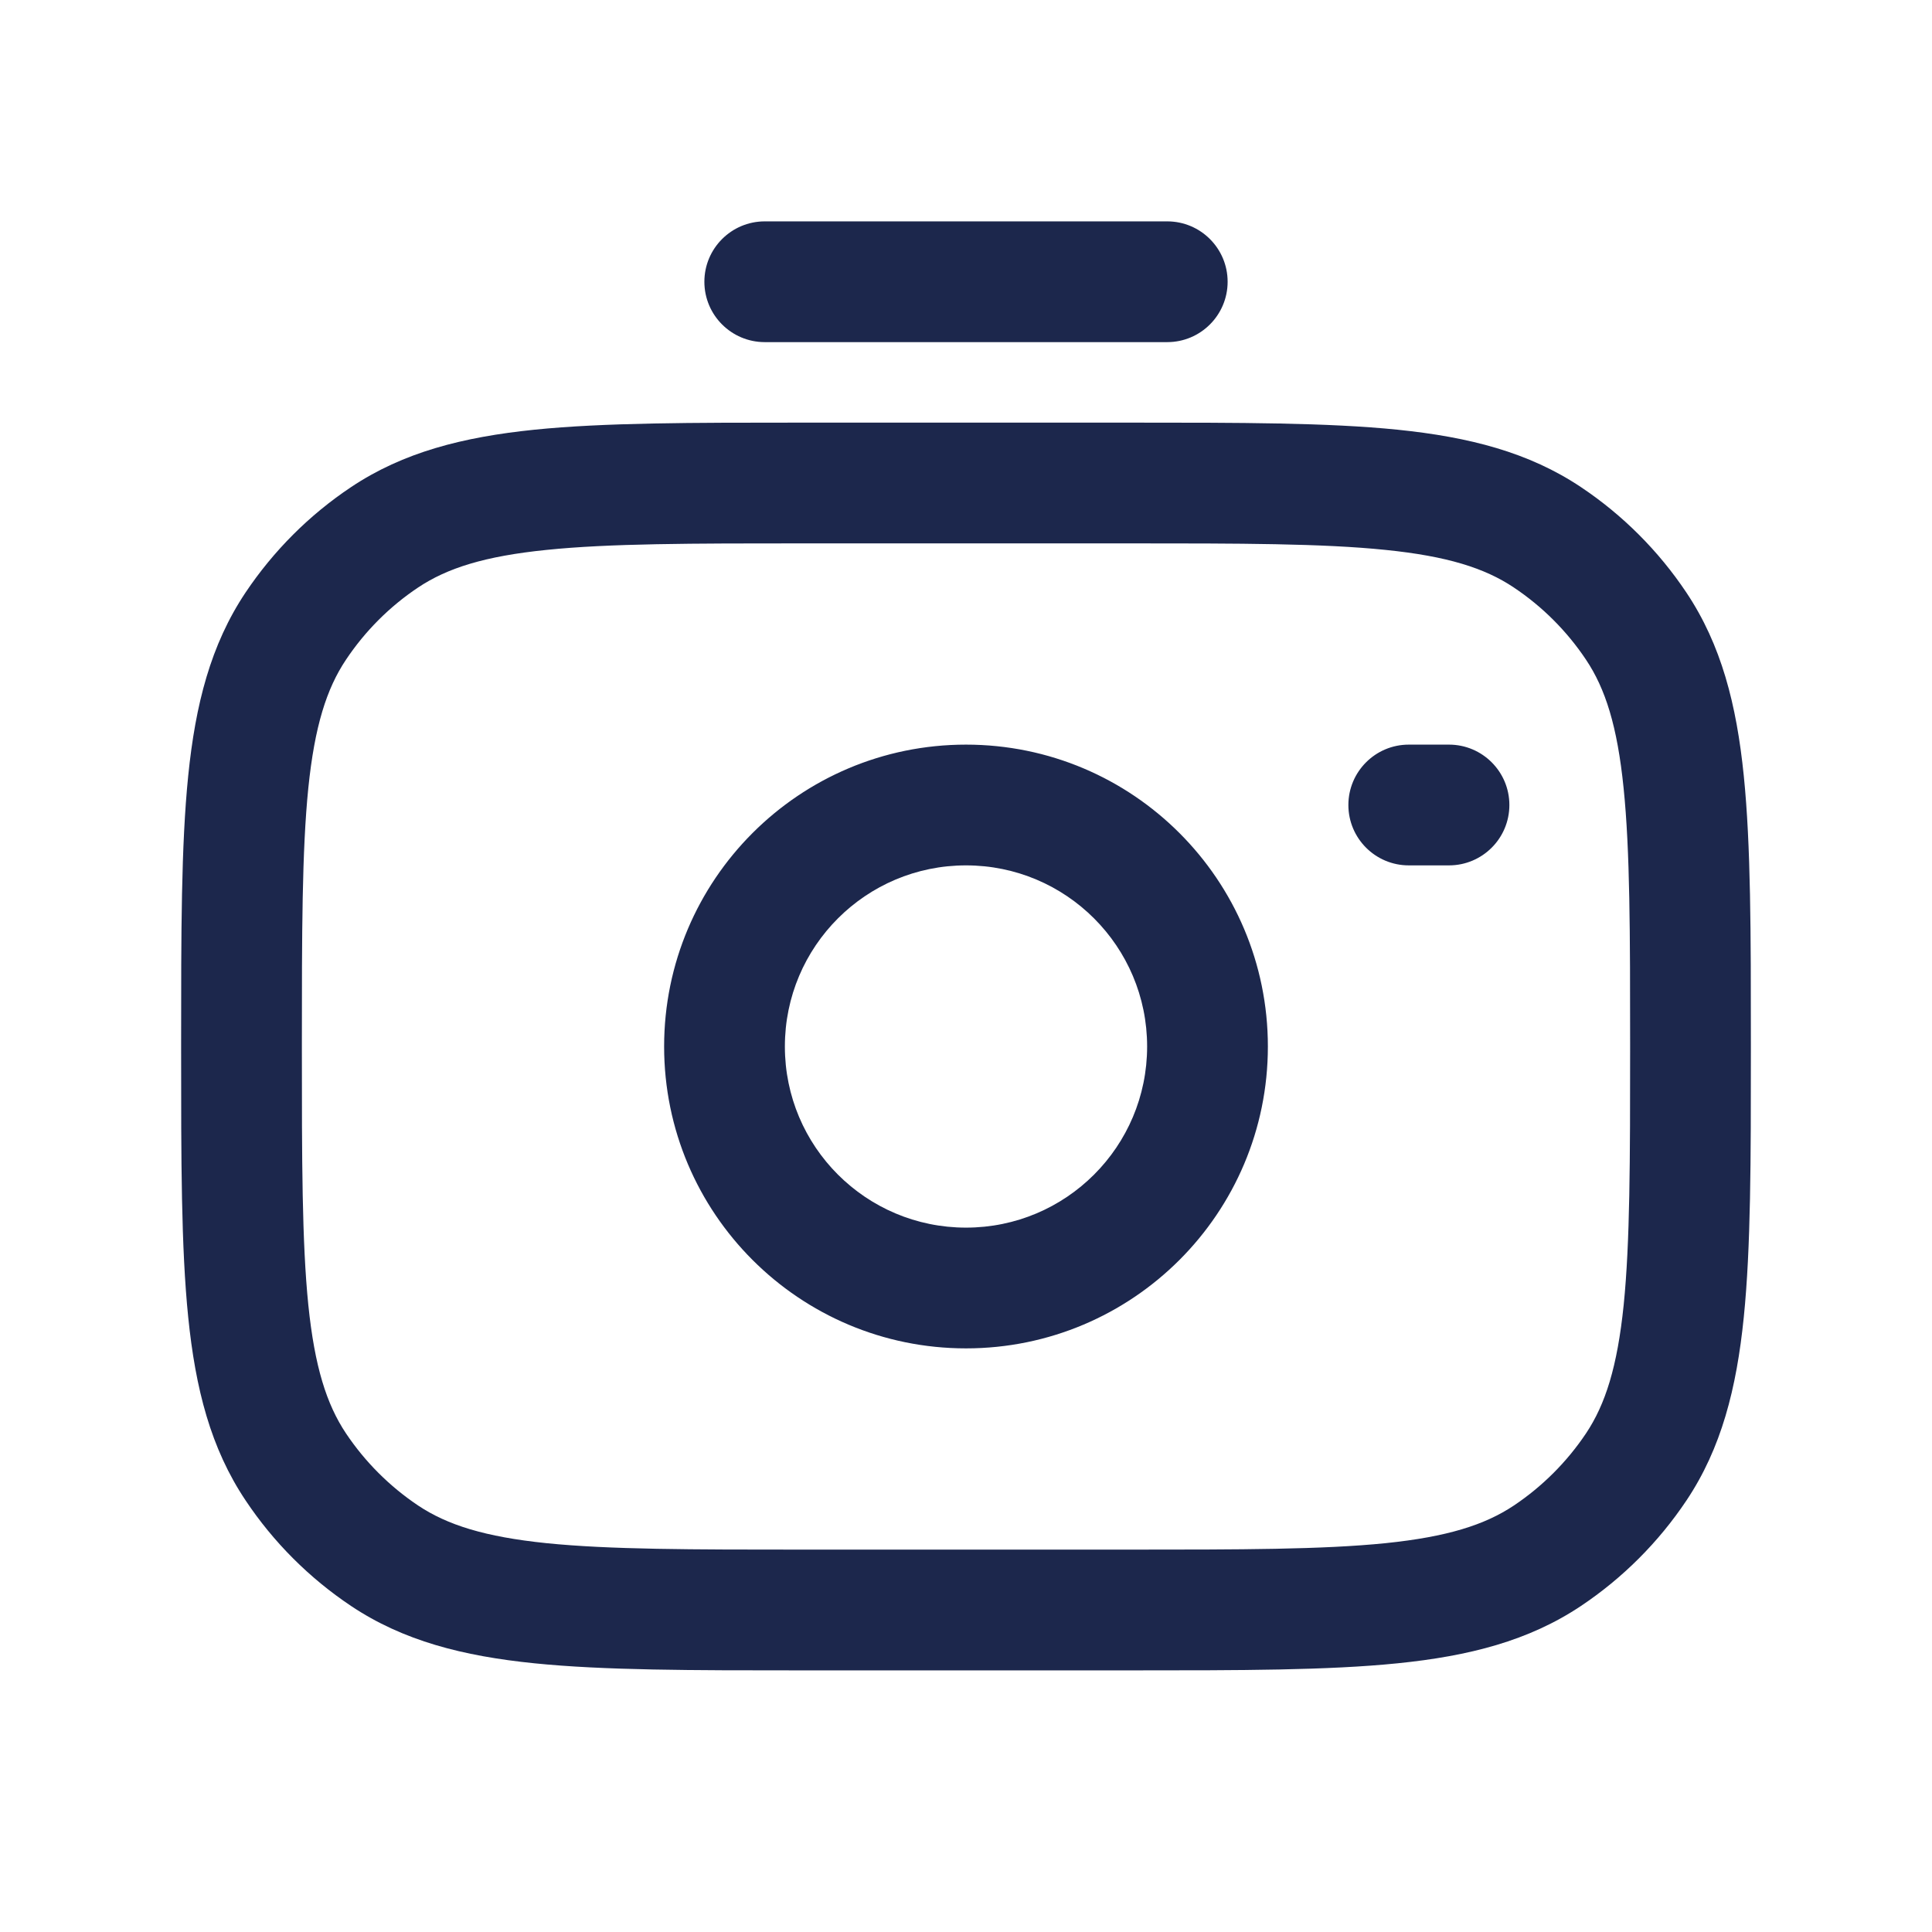
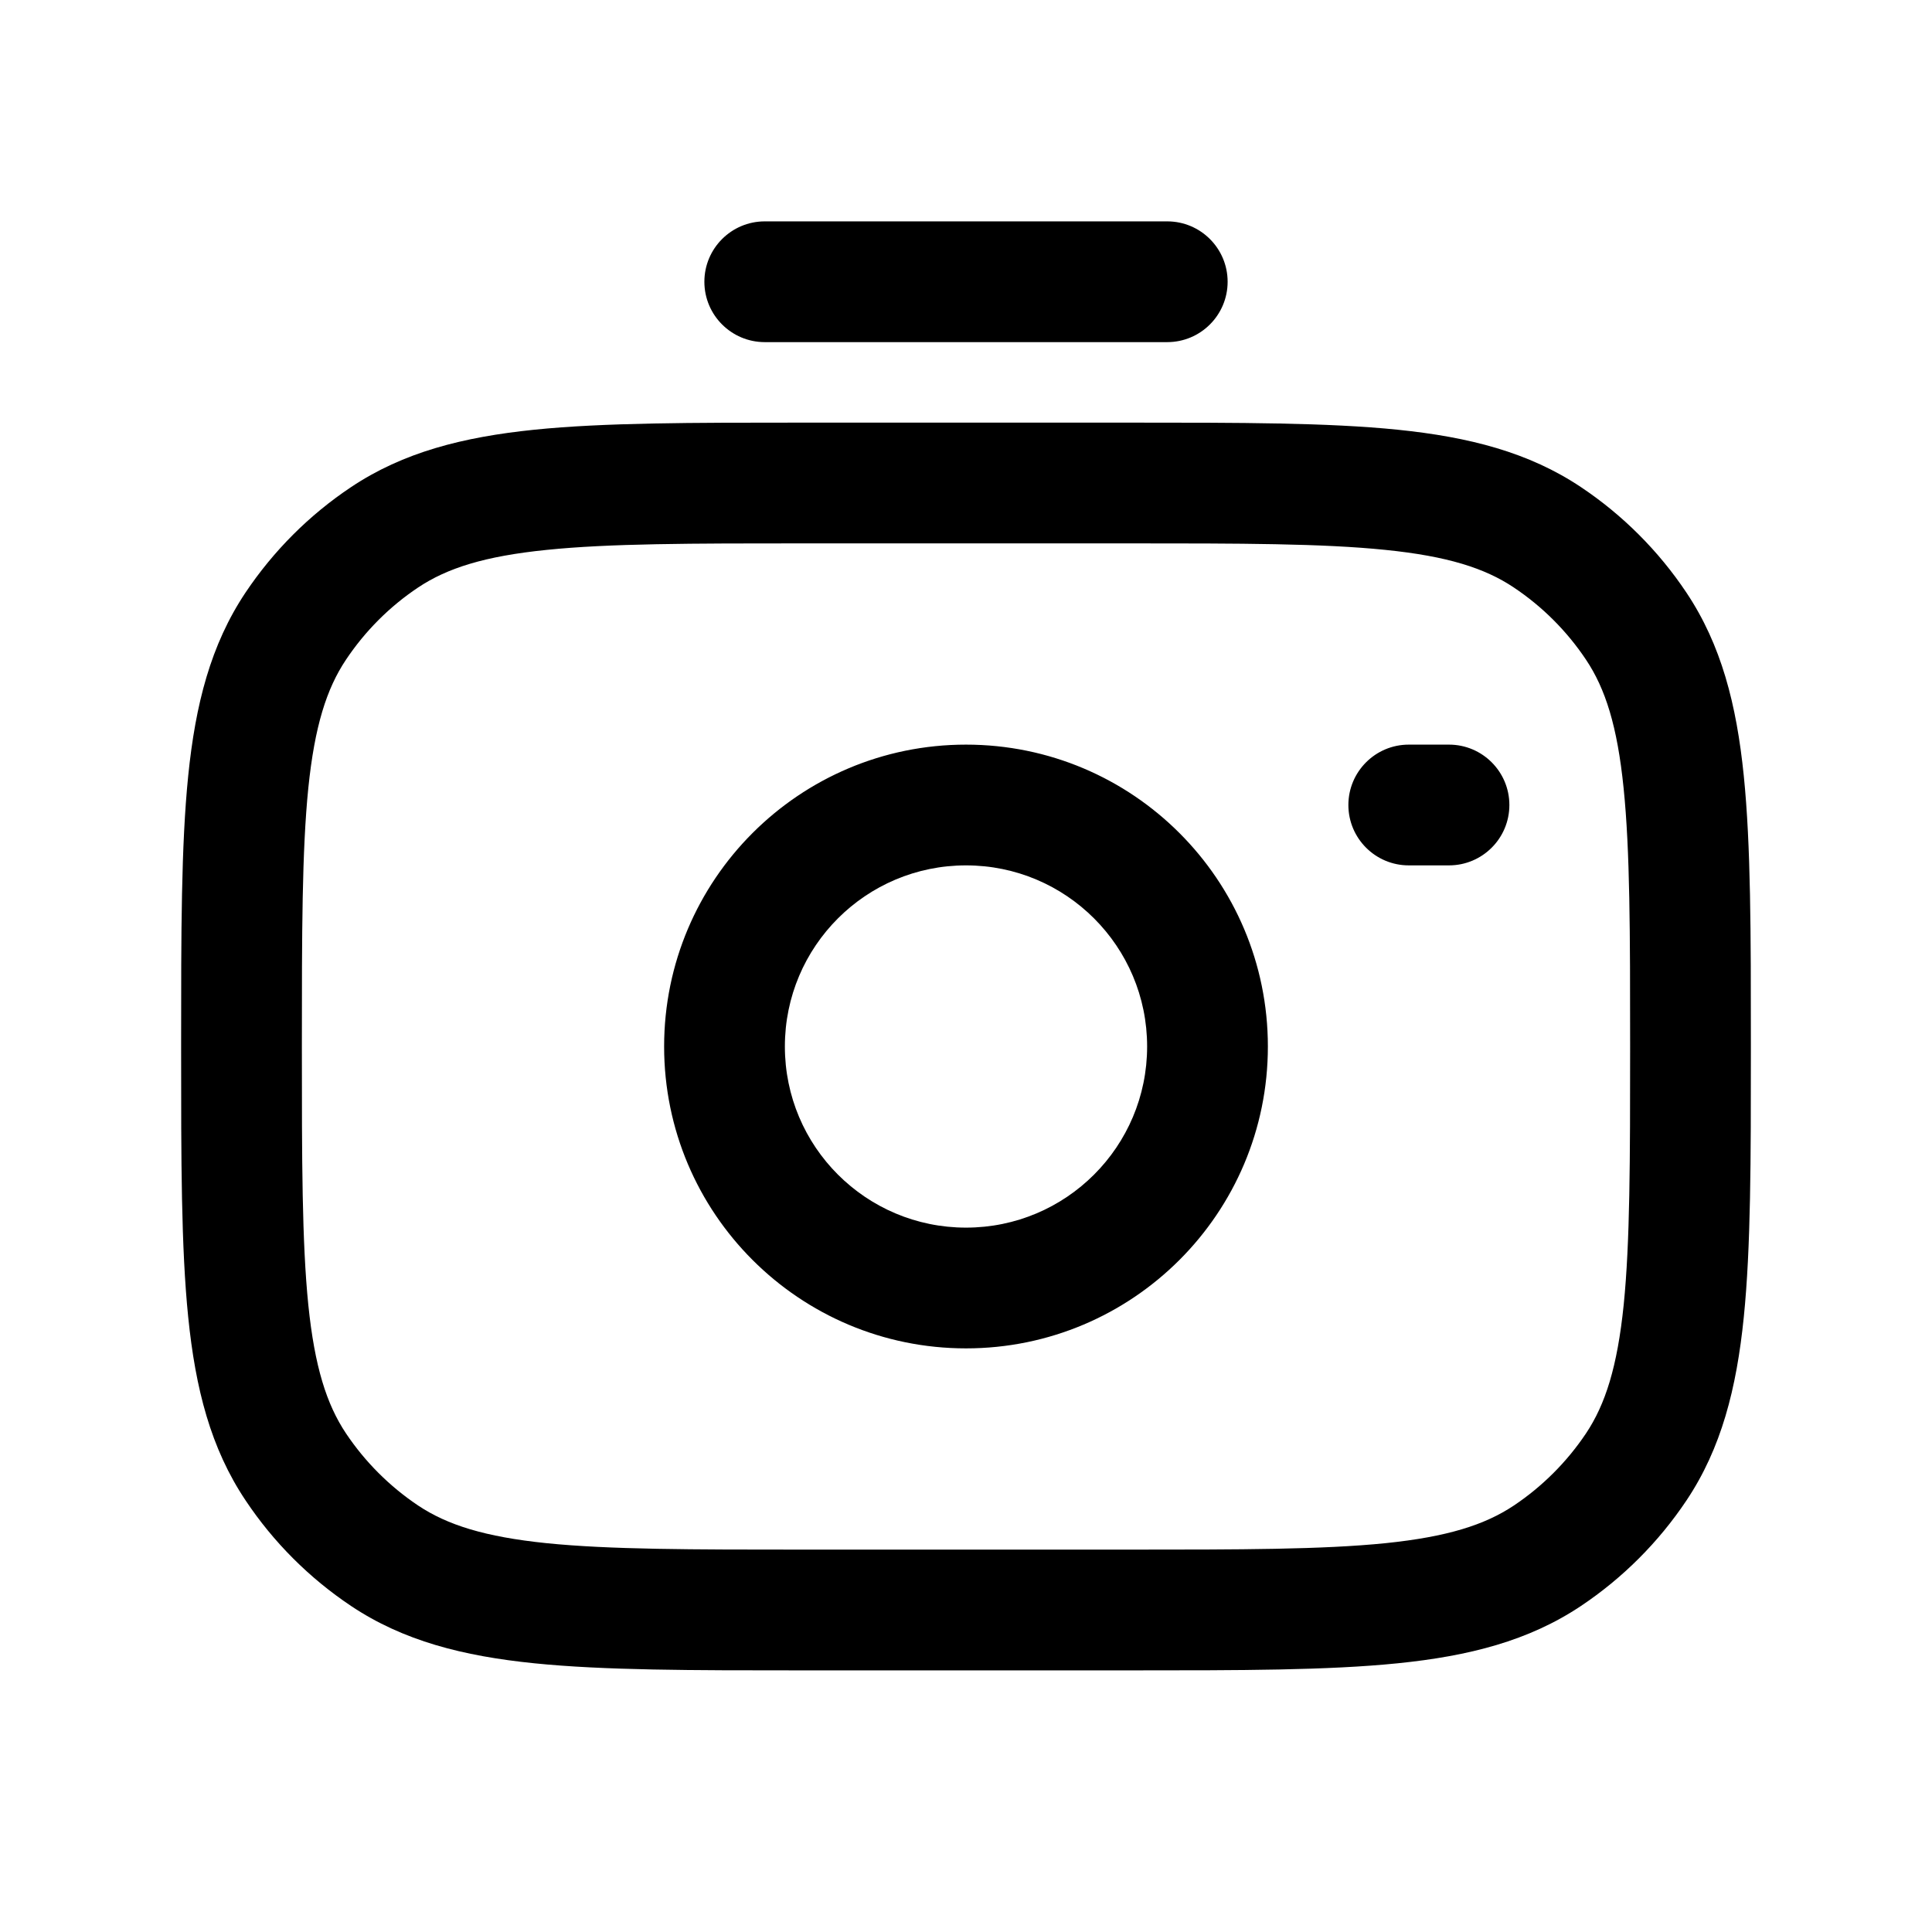
<svg xmlns="http://www.w3.org/2000/svg" width="800px" height="800px" viewBox="0 0 24 24" fill="none">
-   <path fill-rule="evenodd" clip-rule="evenodd" d="M8.75 3.5C8.75 3.086 9.086 2.75 9.5 2.75H14.5C14.914 2.75 15.25 3.086 15.25 3.5C15.25 3.914 14.914 4.25 14.5 4.25H9.5C9.086 4.25 8.75 3.914 8.75 3.5ZM9.958 5.25H14.041C15.411 5.25 16.495 5.25 17.362 5.338C18.25 5.429 18.991 5.618 19.639 6.051C20.157 6.397 20.603 6.843 20.949 7.361C21.382 8.009 21.572 8.75 21.662 9.638C21.75 10.505 21.75 11.59 21.75 12.96V13.042C21.75 14.411 21.75 15.496 21.662 16.362C21.572 17.25 21.383 17.991 20.95 18.639C20.603 19.158 20.158 19.603 19.639 19.95C18.991 20.383 18.25 20.572 17.362 20.662C16.496 20.75 15.411 20.75 14.042 20.75H9.958C8.589 20.75 7.504 20.75 6.638 20.662C5.75 20.572 5.009 20.383 4.361 19.95C3.842 19.603 3.397 19.158 3.051 18.639C2.617 17.991 2.428 17.25 2.338 16.362C2.25 15.496 2.25 14.411 2.25 13.042V12.957C2.25 11.588 2.25 10.504 2.338 9.637C2.428 8.75 2.617 8.009 3.05 7.361C3.397 6.843 3.842 6.397 4.361 6.051C5.009 5.618 5.75 5.429 6.638 5.338C7.504 5.25 8.589 5.25 9.958 5.25ZM6.79 6.831C6.021 6.909 5.555 7.057 5.194 7.298C4.839 7.535 4.535 7.84 4.298 8.195C4.057 8.555 3.909 9.021 3.83 9.789C3.751 10.571 3.75 11.579 3.75 12.998V13C3.75 14.42 3.751 15.429 3.83 16.21C3.909 16.979 4.057 17.445 4.298 17.806C4.535 18.16 4.84 18.465 5.194 18.702C5.555 18.943 6.021 19.091 6.79 19.17C7.571 19.249 8.58 19.25 10 19.25H14C15.42 19.25 16.429 19.249 17.21 19.17C17.979 19.091 18.445 18.943 18.806 18.702C19.16 18.465 19.465 18.16 19.702 17.806C19.943 17.445 20.091 16.979 20.17 16.21C20.249 15.429 20.25 14.42 20.25 13C20.25 11.58 20.249 10.571 20.169 9.79C20.091 9.021 19.943 8.555 19.702 8.195C19.465 7.84 19.16 7.535 18.805 7.298C18.445 7.057 17.979 6.909 17.21 6.831C16.428 6.751 15.42 6.75 14 6.75H10C8.58 6.75 7.571 6.751 6.79 6.831ZM12 10.75C10.757 10.75 9.75 11.757 9.75 13C9.75 14.243 10.757 15.25 12 15.25C13.243 15.25 14.25 14.243 14.25 13C14.25 11.757 13.243 10.75 12 10.75ZM8.25 13C8.25 10.929 9.929 9.25 12 9.25C14.071 9.25 15.75 10.929 15.75 13C15.75 15.071 14.071 16.75 12 16.75C9.929 16.75 8.25 15.071 8.25 13ZM16.75 10C16.75 9.586 17.086 9.25 17.5 9.25H18C18.414 9.25 18.75 9.586 18.75 10C18.75 10.414 18.414 10.75 18 10.75H17.5C17.086 10.75 16.75 10.414 16.75 10Z" fill="#1C274C" />
+   <path fill-rule="evenodd" clip-rule="evenodd" d="M8.75 3.5C8.75 3.086 9.086 2.75 9.5 2.75H14.5C14.914 2.75 15.25 3.086 15.25 3.5C15.25 3.914 14.914 4.25 14.5 4.25H9.5C9.086 4.25 8.75 3.914 8.75 3.5ZM9.958 5.25H14.041C15.411 5.25 16.495 5.25 17.362 5.338C18.25 5.429 18.991 5.618 19.639 6.051C20.157 6.397 20.603 6.843 20.949 7.361C21.382 8.009 21.572 8.75 21.662 9.638C21.75 10.505 21.75 11.59 21.75 12.96V13.042C21.75 14.411 21.75 15.496 21.662 16.362C21.572 17.25 21.383 17.991 20.95 18.639C20.603 19.158 20.158 19.603 19.639 19.95C18.991 20.383 18.25 20.572 17.362 20.662C16.496 20.75 15.411 20.75 14.042 20.75H9.958C8.589 20.75 7.504 20.75 6.638 20.662C5.75 20.572 5.009 20.383 4.361 19.95C3.842 19.603 3.397 19.158 3.051 18.639C2.617 17.991 2.428 17.25 2.338 16.362C2.25 15.496 2.25 14.411 2.25 13.042V12.957C2.25 11.588 2.25 10.504 2.338 9.637C2.428 8.75 2.617 8.009 3.05 7.361C3.397 6.843 3.842 6.397 4.361 6.051C5.009 5.618 5.75 5.429 6.638 5.338C7.504 5.25 8.589 5.25 9.958 5.25ZM6.79 6.831C6.021 6.909 5.555 7.057 5.194 7.298C4.839 7.535 4.535 7.84 4.298 8.195C4.057 8.555 3.909 9.021 3.83 9.789C3.751 10.571 3.75 11.579 3.75 12.998V13C3.75 14.42 3.751 15.429 3.83 16.21C3.909 16.979 4.057 17.445 4.298 17.806C4.535 18.16 4.84 18.465 5.194 18.702C5.555 18.943 6.021 19.091 6.79 19.17C7.571 19.249 8.58 19.25 10 19.25H14C15.42 19.25 16.429 19.249 17.21 19.17C17.979 19.091 18.445 18.943 18.806 18.702C19.16 18.465 19.465 18.16 19.702 17.806C19.943 17.445 20.091 16.979 20.17 16.21C20.249 15.429 20.25 14.42 20.25 13C20.25 11.58 20.249 10.571 20.169 9.79C20.091 9.021 19.943 8.555 19.702 8.195C19.465 7.84 19.16 7.535 18.805 7.298C18.445 7.057 17.979 6.909 17.21 6.831C16.428 6.751 15.42 6.75 14 6.75H10C8.58 6.75 7.571 6.751 6.79 6.831ZM12 10.75C10.757 10.75 9.75 11.757 9.75 13C9.75 14.243 10.757 15.25 12 15.25C13.243 15.25 14.25 14.243 14.25 13C14.25 11.757 13.243 10.75 12 10.75ZM8.25 13C8.25 10.929 9.929 9.25 12 9.25C14.071 9.25 15.75 10.929 15.75 13C15.75 15.071 14.071 16.75 12 16.75C9.929 16.75 8.25 15.071 8.25 13ZM16.75 10C16.75 9.586 17.086 9.25 17.5 9.25H18C18.414 9.25 18.75 9.586 18.75 10C18.75 10.414 18.414 10.75 18 10.75H17.5C17.086 10.75 16.75 10.414 16.75 10Z" fill="currentColor" />
</svg>
